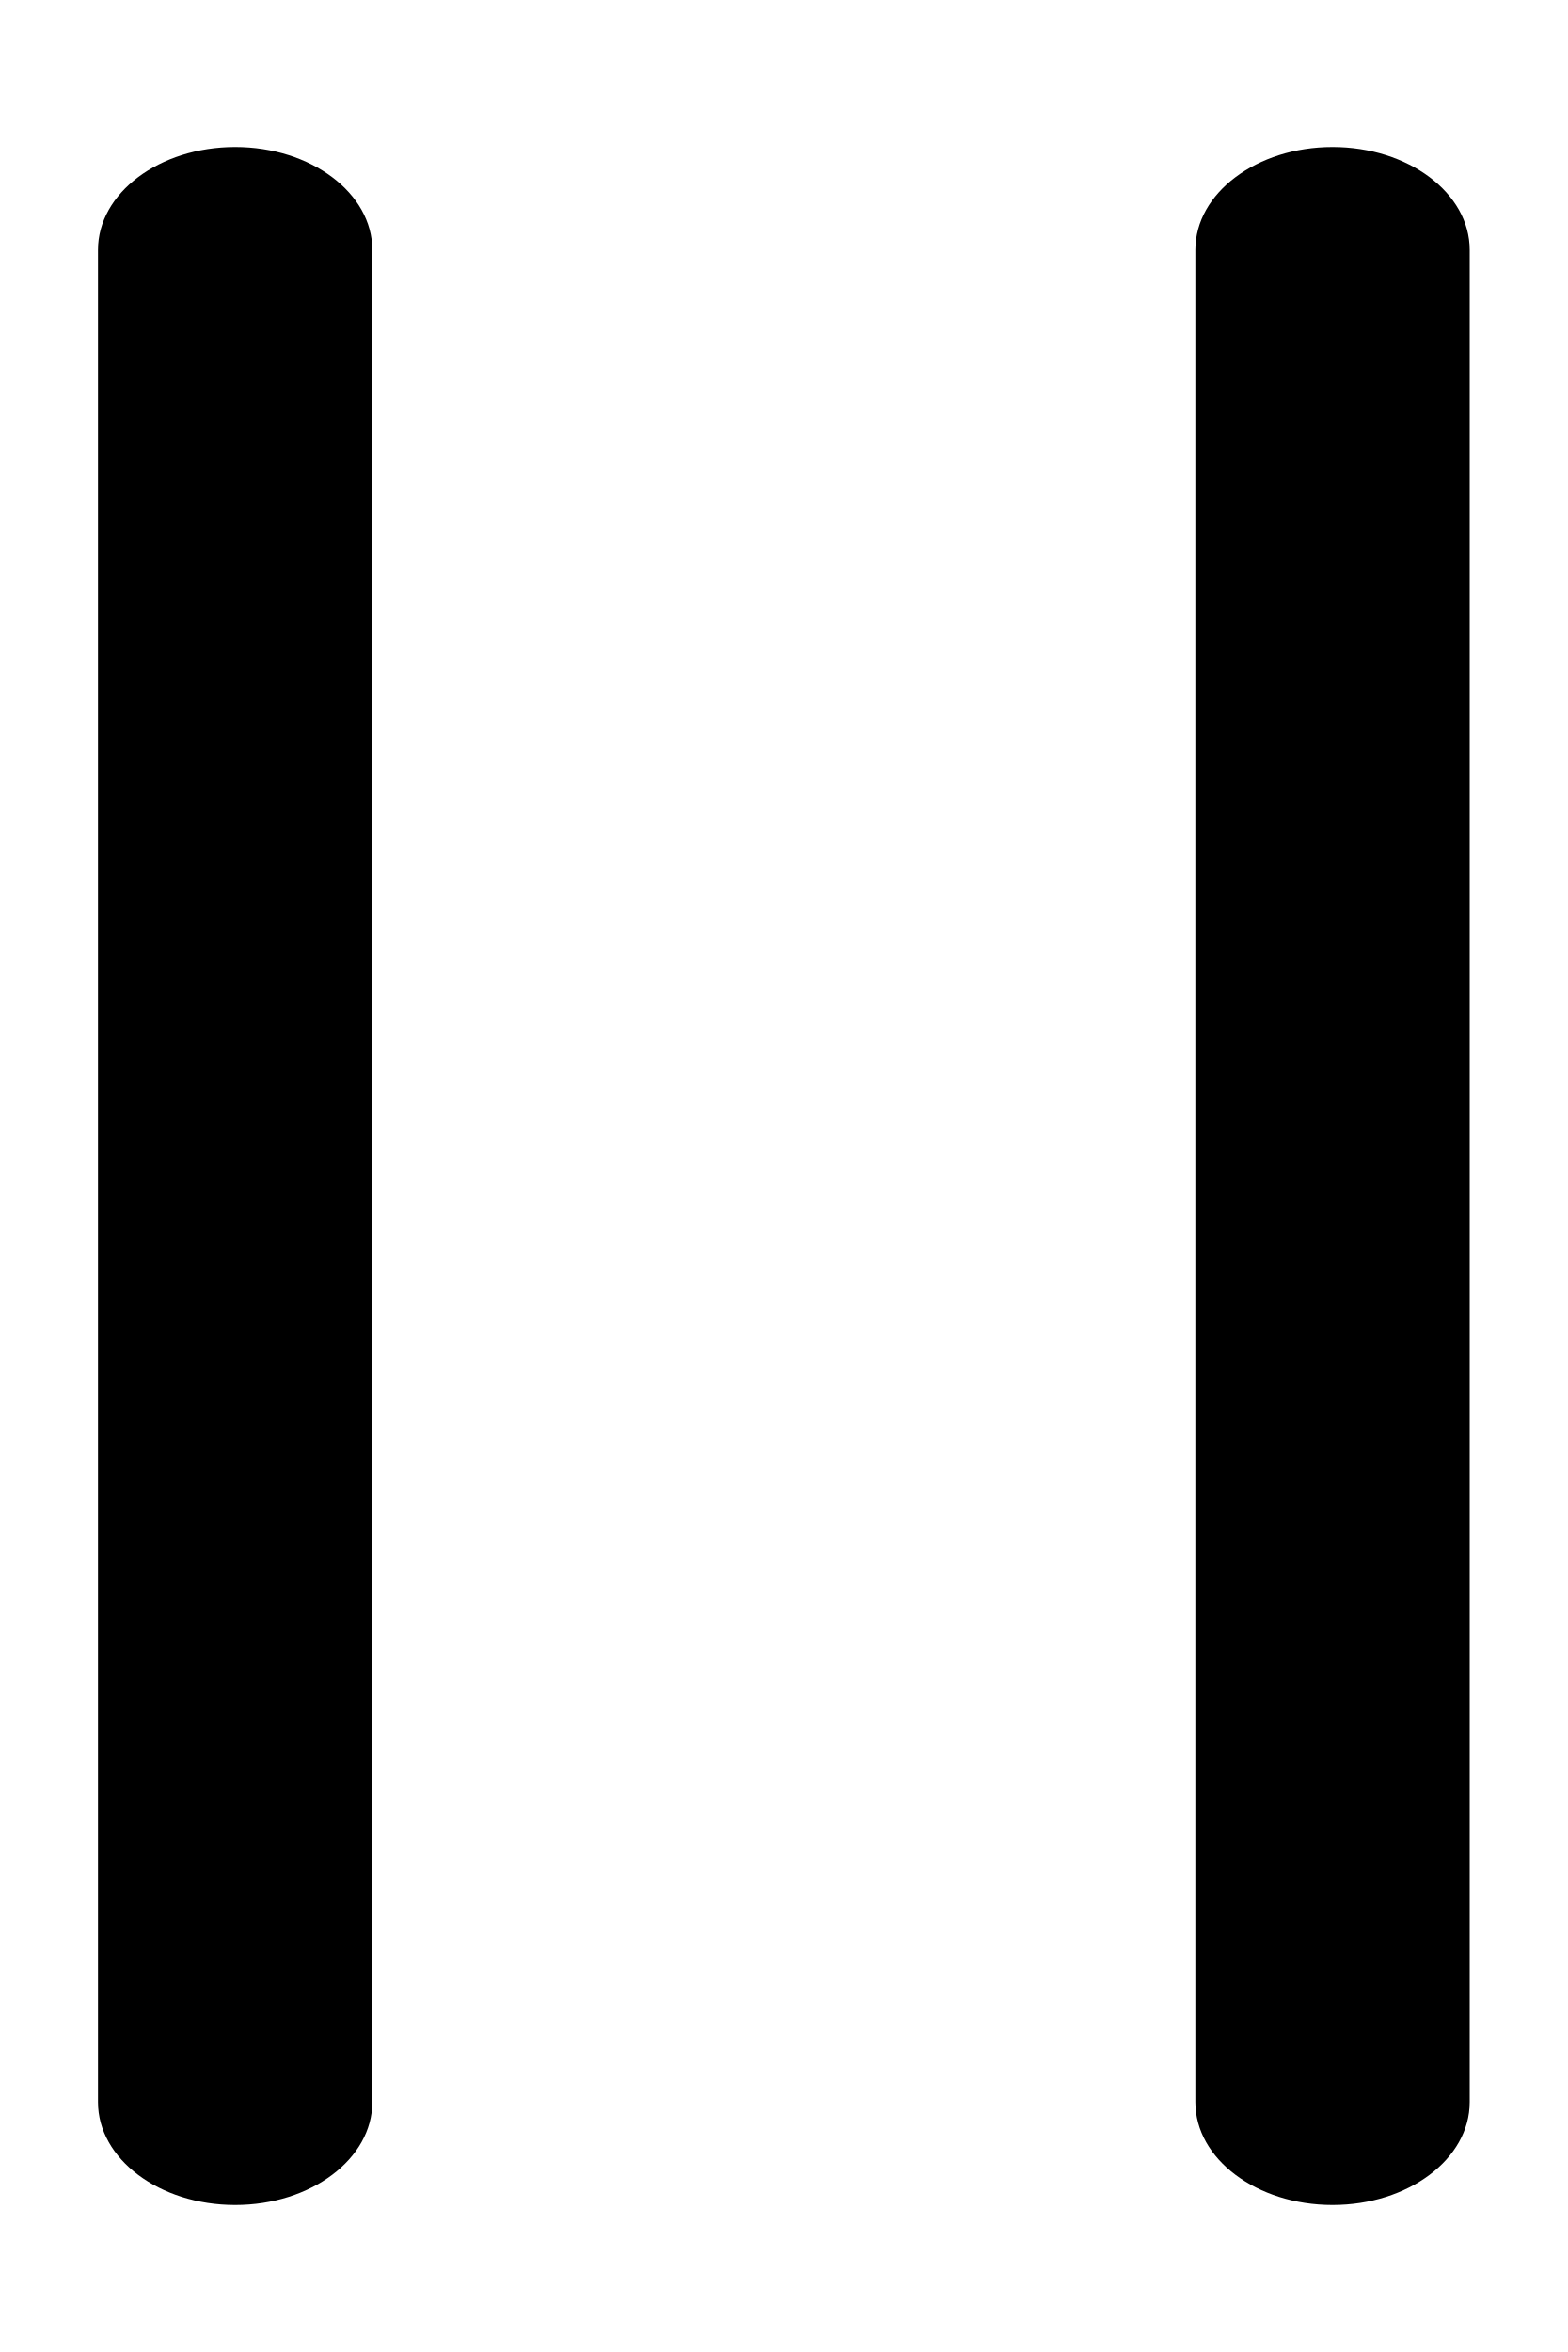
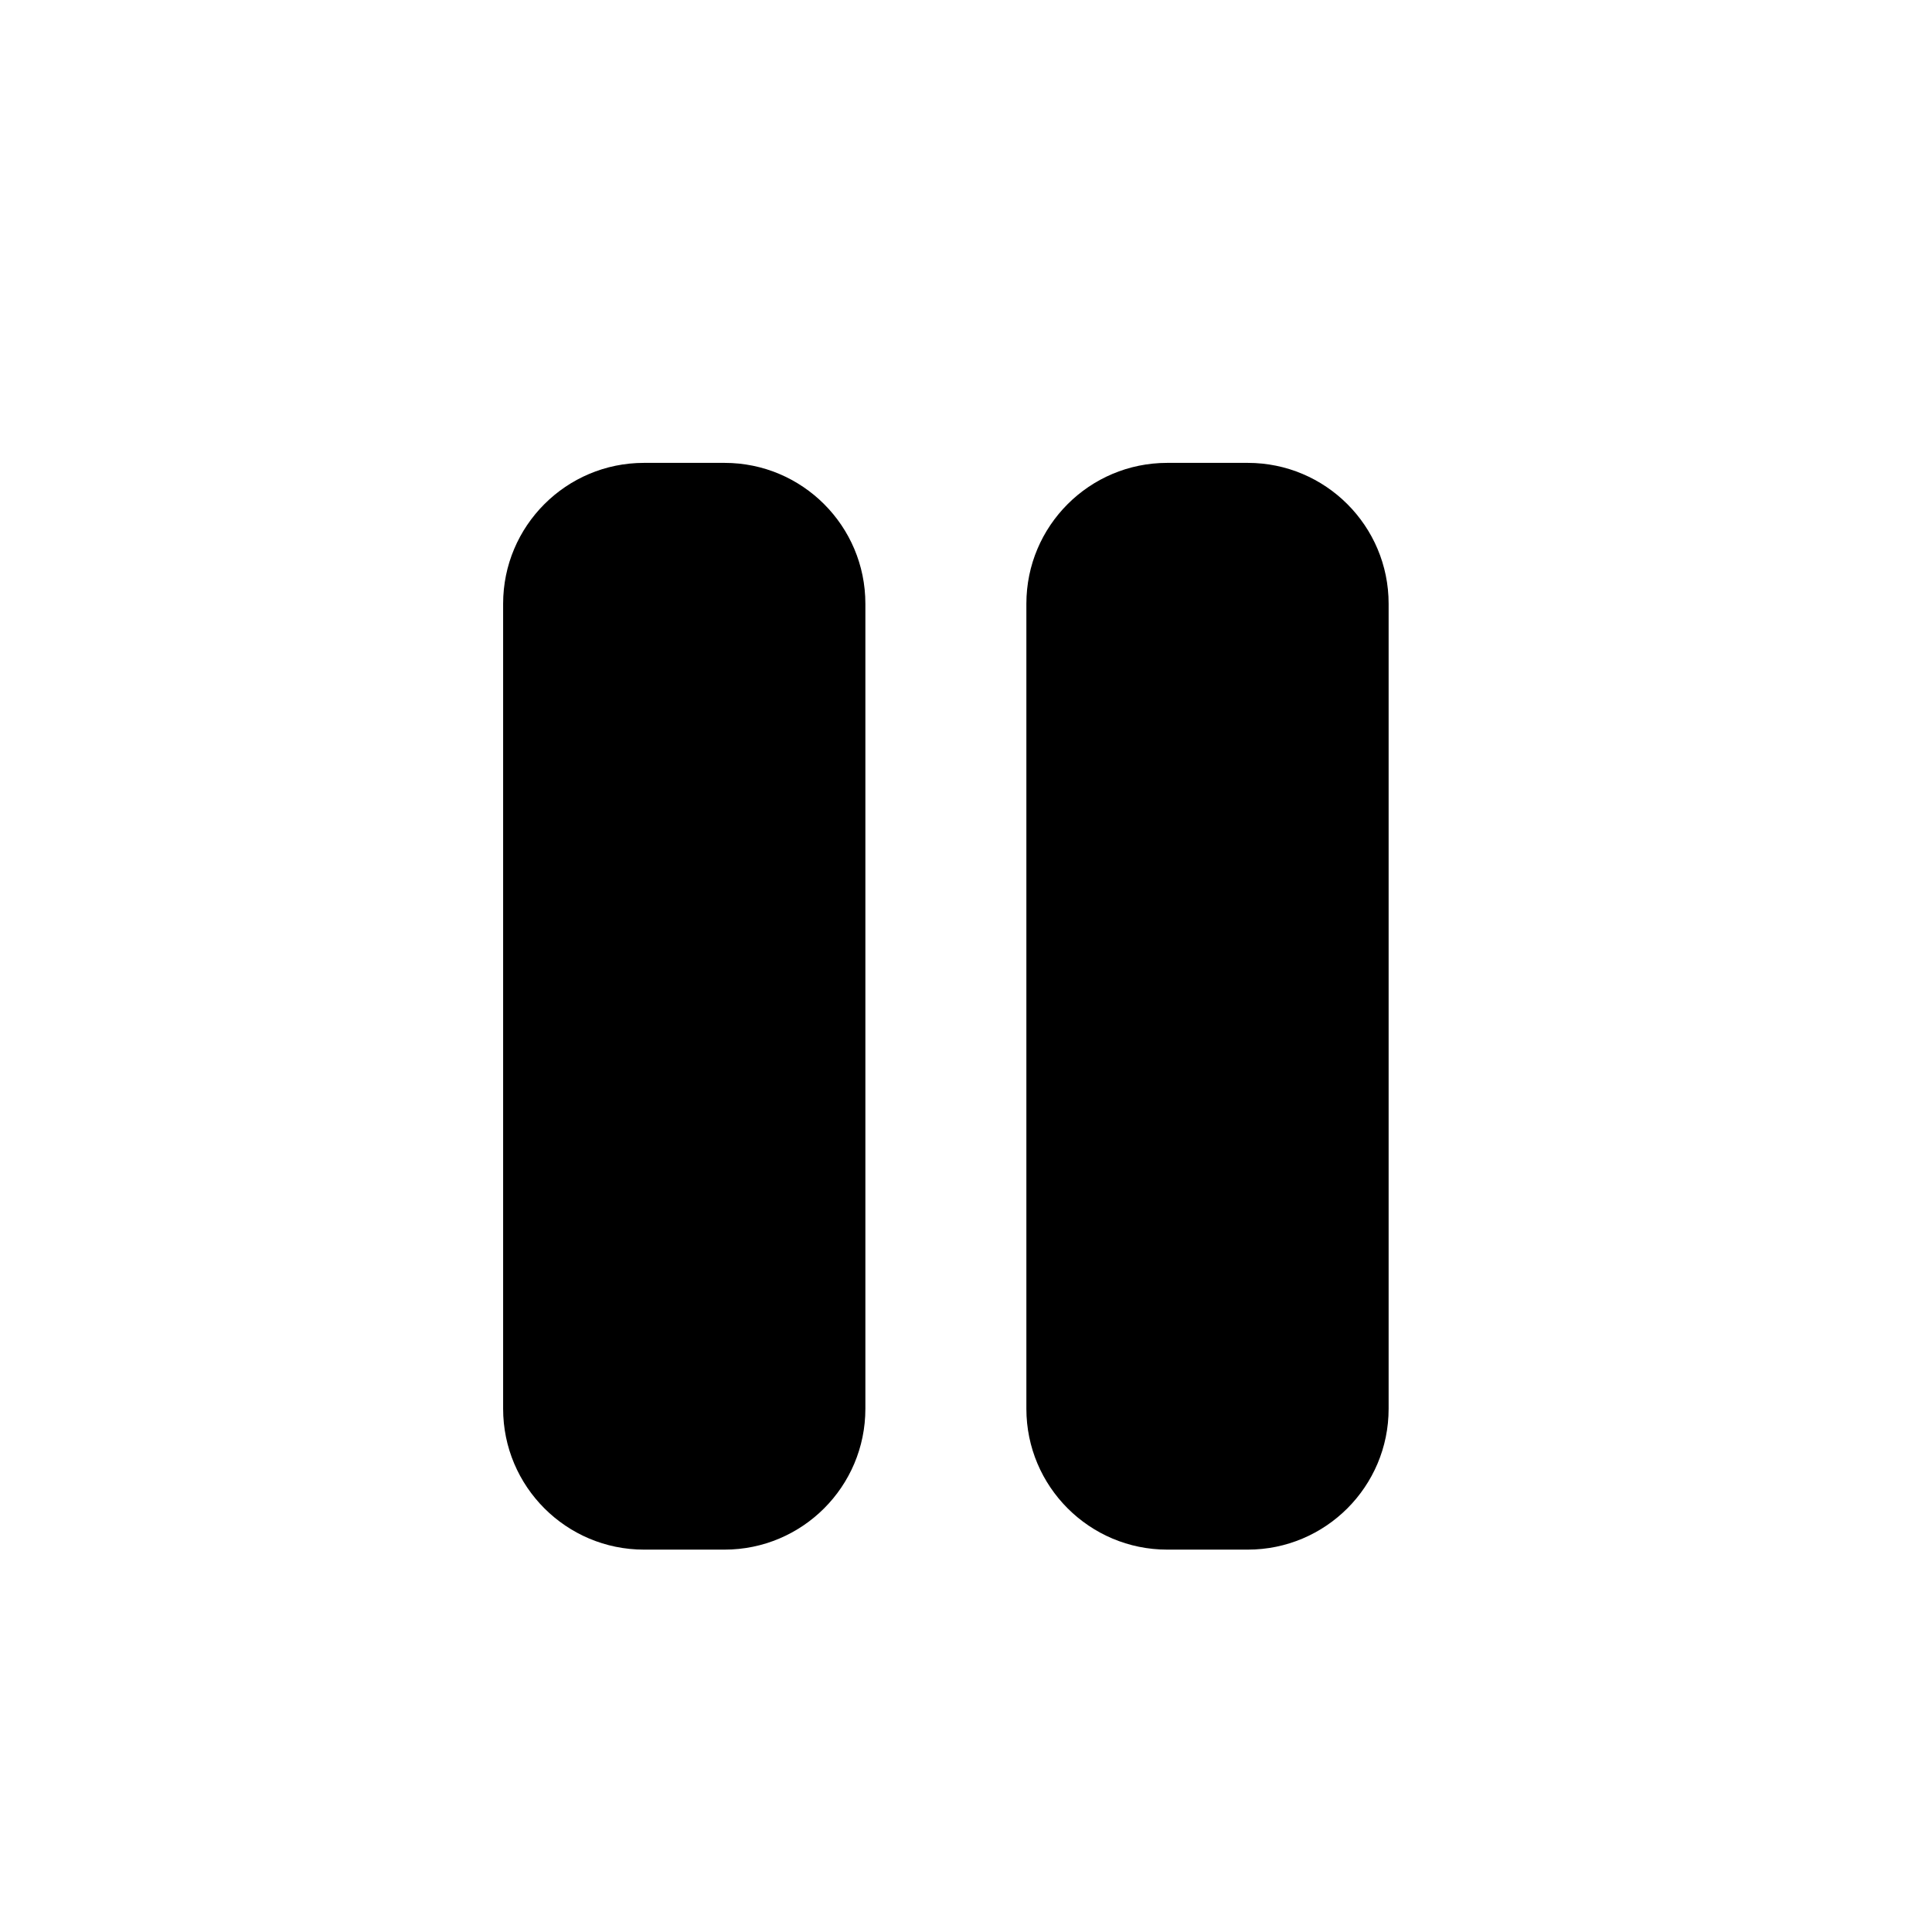
- <svg xmlns="http://www.w3.org/2000/svg" fill="none" class="icon icon-pause" viewBox="0 0 8 12">
-   <path fill="currentColor" d="M1.2.75c-.387 0-.7.235-.7.525v9.45c0 .29.313.525.7.525s.7-.235.7-.525v-9.45c0-.29-.313-.525-.7-.525m5.6 0c-.387 0-.7.235-.7.525v9.45c0 .29.313.525.7.525s.7-.235.7-.525v-9.45c0-.29-.313-.525-.7-.525" />
+ <svg xmlns="http://www.w3.org/2000/svg" viewBox="0 0 24 24" class="icon icon-pause">
+   <path fill="currentColor" d="M8 5.75A1.75 1.75 0 0 0 6.25 7.5v10c0 .966.784 1.75 1.75 1.75h1a1.75 1.75 0 0 0 1.75-1.75v-10A1.75 1.75 0 0 0 9 5.75zm6.5 0a1.75 1.75 0 0 0-1.75 1.75v10c0 .966.784 1.75 1.75 1.75h1a1.75 1.75 0 0 0 1.75-1.75v-10a1.75 1.75 0 0 0-1.75-1.75z" />
</svg>
